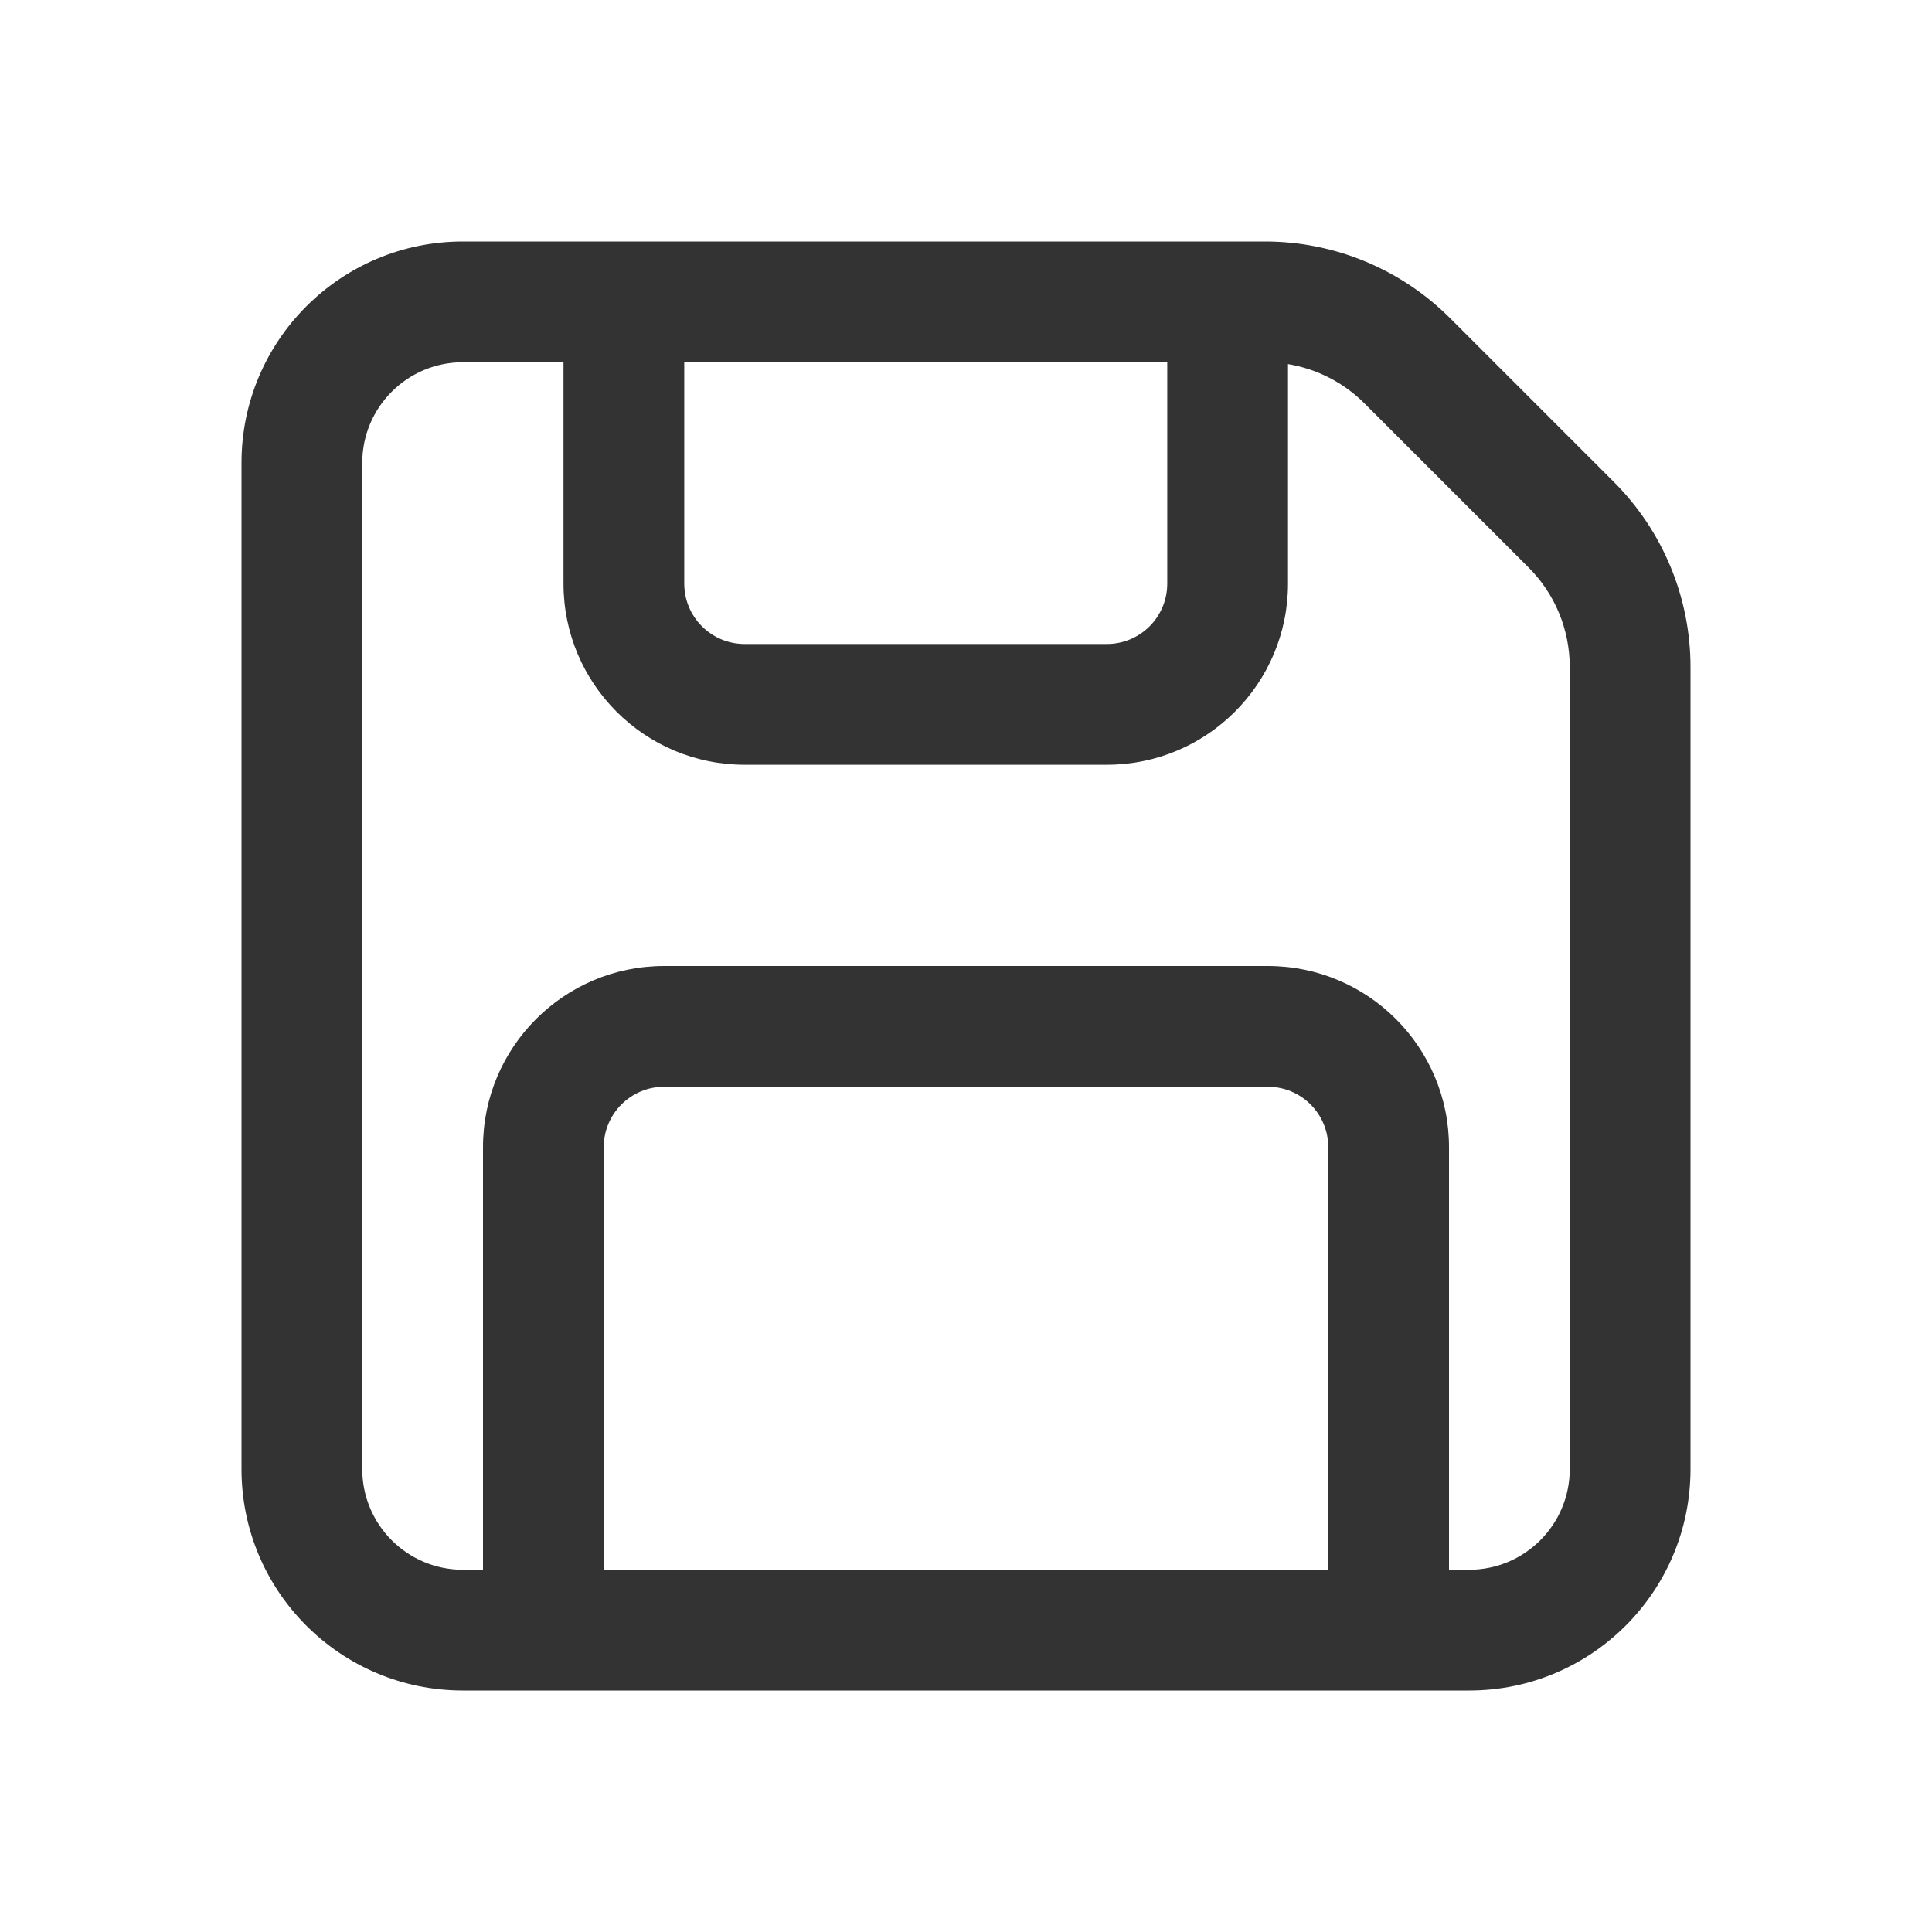
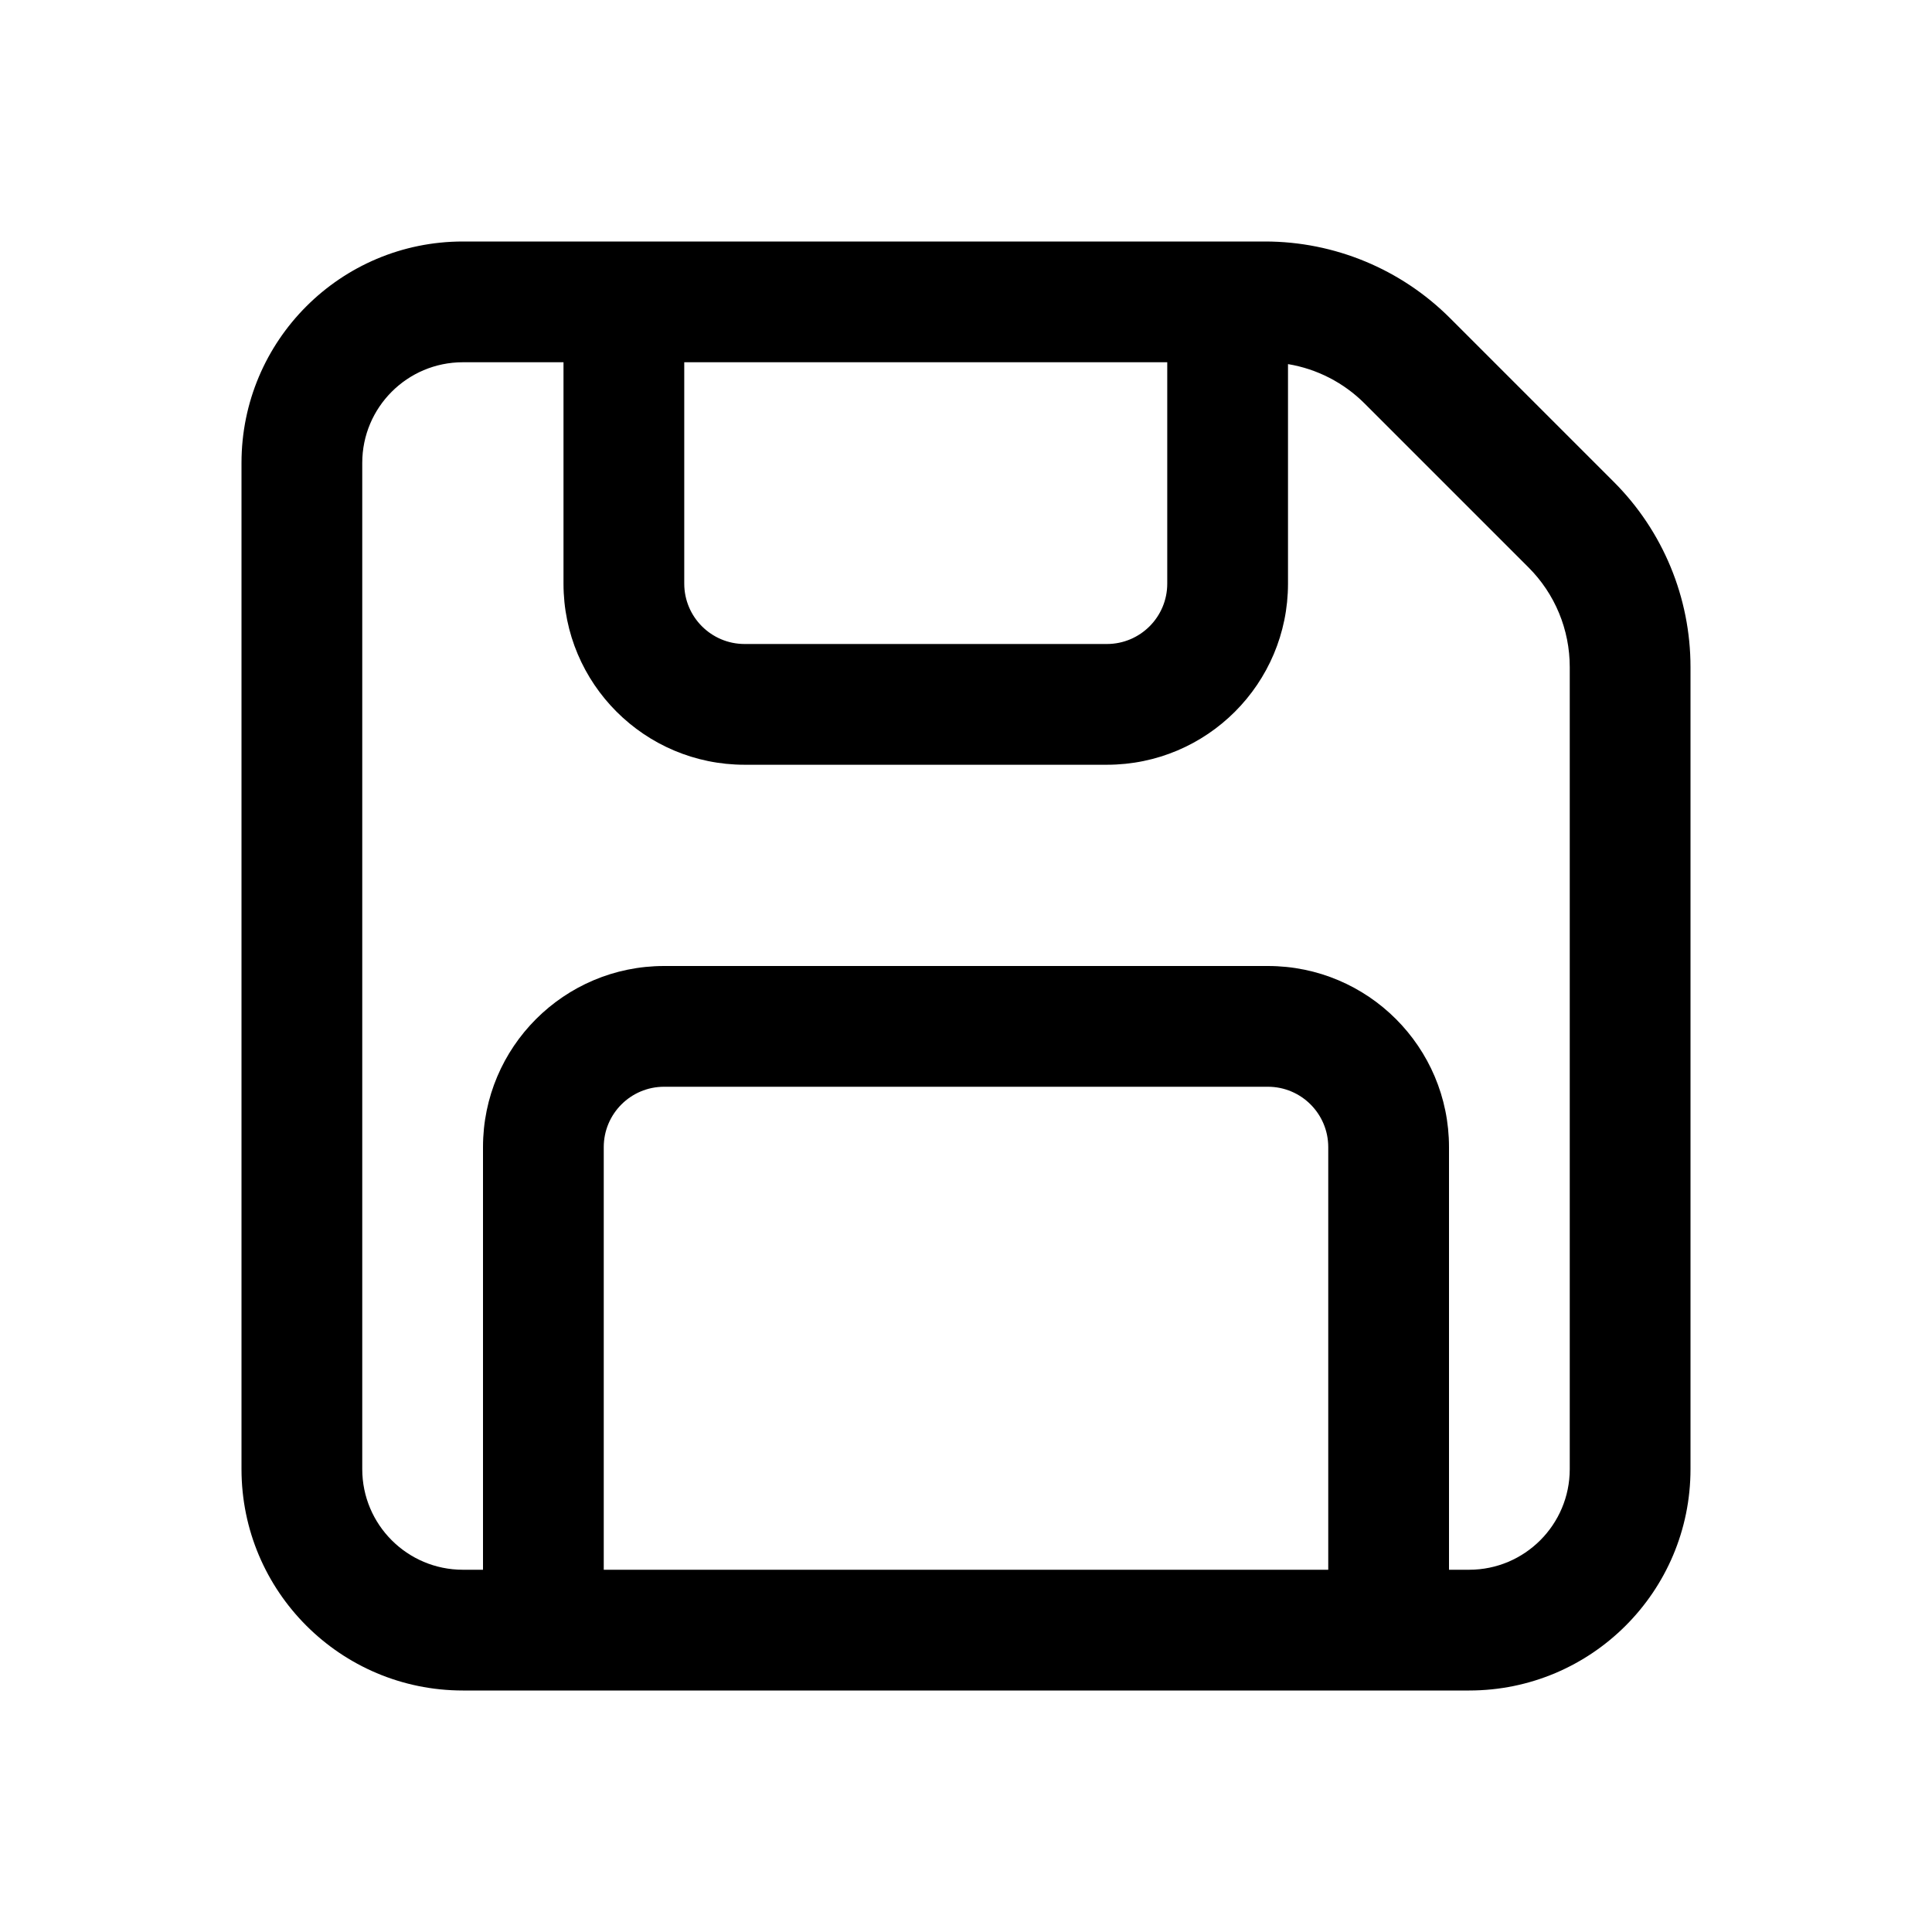
- <svg xmlns="http://www.w3.org/2000/svg" width="24" height="24" fill="none" viewBox="0 0 24 24">
-   <path d="M3 5.75A2.75 2.75 0 0 1 5.75 3h9.964a3.25 3.25 0 0 1 2.299.952l2.035 2.035c.61.61.952 1.437.952 2.299v9.964A2.75 2.75 0 0 1 18.25 21H5.75A2.75 2.75 0 0 1 3 18.25V5.75ZM5.75 4.5c-.69 0-1.25.56-1.25 1.25v12.5c0 .69.56 1.25 1.25 1.25H6v-5.25A2.25 2.25 0 0 1 8.25 12h7.5A2.25 2.25 0 0 1 18 14.25v5.25h.25c.69 0 1.25-.56 1.25-1.25V8.286c0-.465-.184-.91-.513-1.238l-2.035-2.035a1.75 1.75 0 0 0-.952-.49V7.25a2.25 2.25 0 0 1-2.25 2.25h-4.5A2.25 2.25 0 0 1 7 7.25V4.5H5.75Zm10.75 15v-5.25a.75.75 0 0 0-.75-.75h-7.5a.75.75 0 0 0-.75.75v5.25h9Zm-8-15v2.75c0 .414.336.75.75.75h4.5a.75.75 0 0 0 .75-.75V4.5h-6Z" fill="#333333" />
+ <svg xmlns="http://www.w3.org/2000/svg" width="24" height="24" viewBox="0 0 24 24">
+   <path fill="currentColor" d="M3 5.75A2.75 2.75 0 0 1 5.75 3h9.965a3.25 3.25 0 0 1 2.298.952l2.035 2.035c.61.61.952 1.437.952 2.299v9.964A2.75 2.75 0 0 1 18.25 21H5.75A2.75 2.75 0 0 1 3 18.25zM5.75 4.5c-.69 0-1.25.56-1.25 1.25v12.5c0 .69.56 1.25 1.25 1.25H6v-5.25A2.25 2.25 0 0 1 8.25 12h7.5A2.25 2.25 0 0 1 18 14.25v5.25h.25c.69 0 1.25-.56 1.25-1.25V8.286c0-.465-.184-.91-.513-1.238l-2.035-2.035a1.75 1.75 0 0 0-.952-.49V7.25a2.25 2.25 0 0 1-2.25 2.25h-4.5A2.25 2.25 0 0 1 7 7.25V4.5zm10.75 15v-5.25a.75.75 0 0 0-.75-.75h-7.5a.75.75 0 0 0-.75.75v5.25zm-8-15v2.75c0 .414.336.75.75.75h4.5a.75.75 0 0 0 .75-.75V4.5z" />
</svg>
